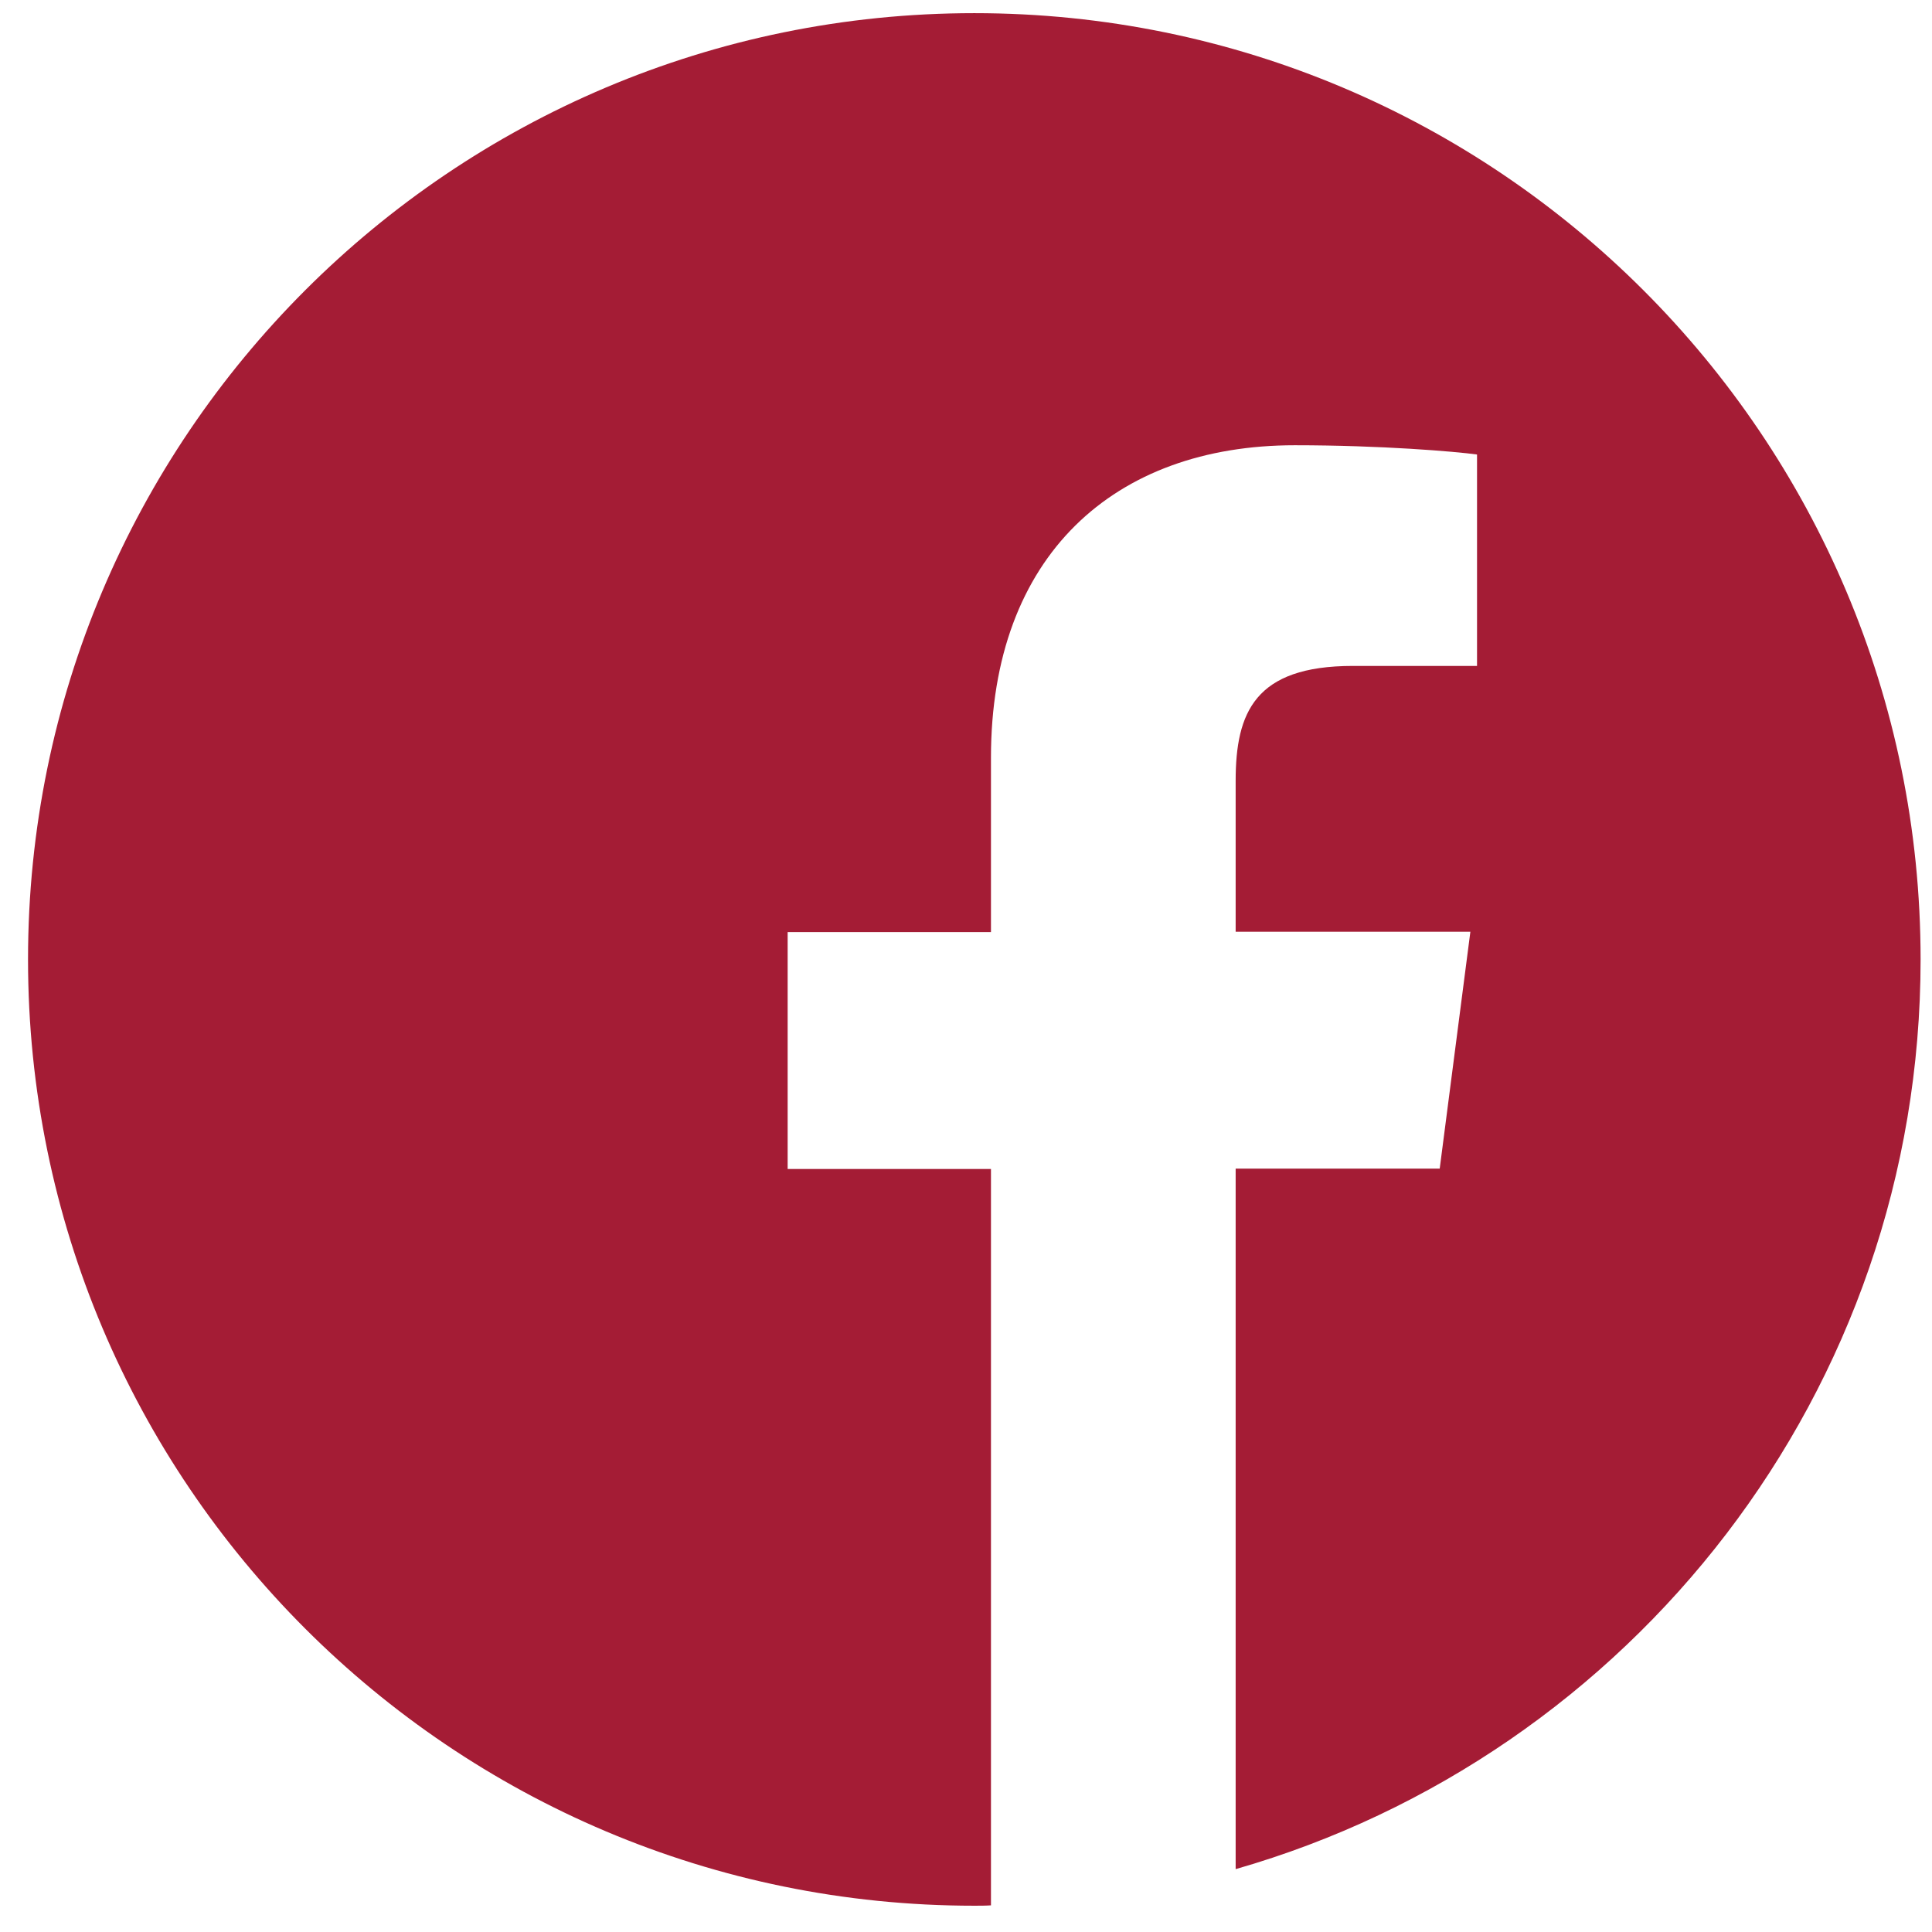
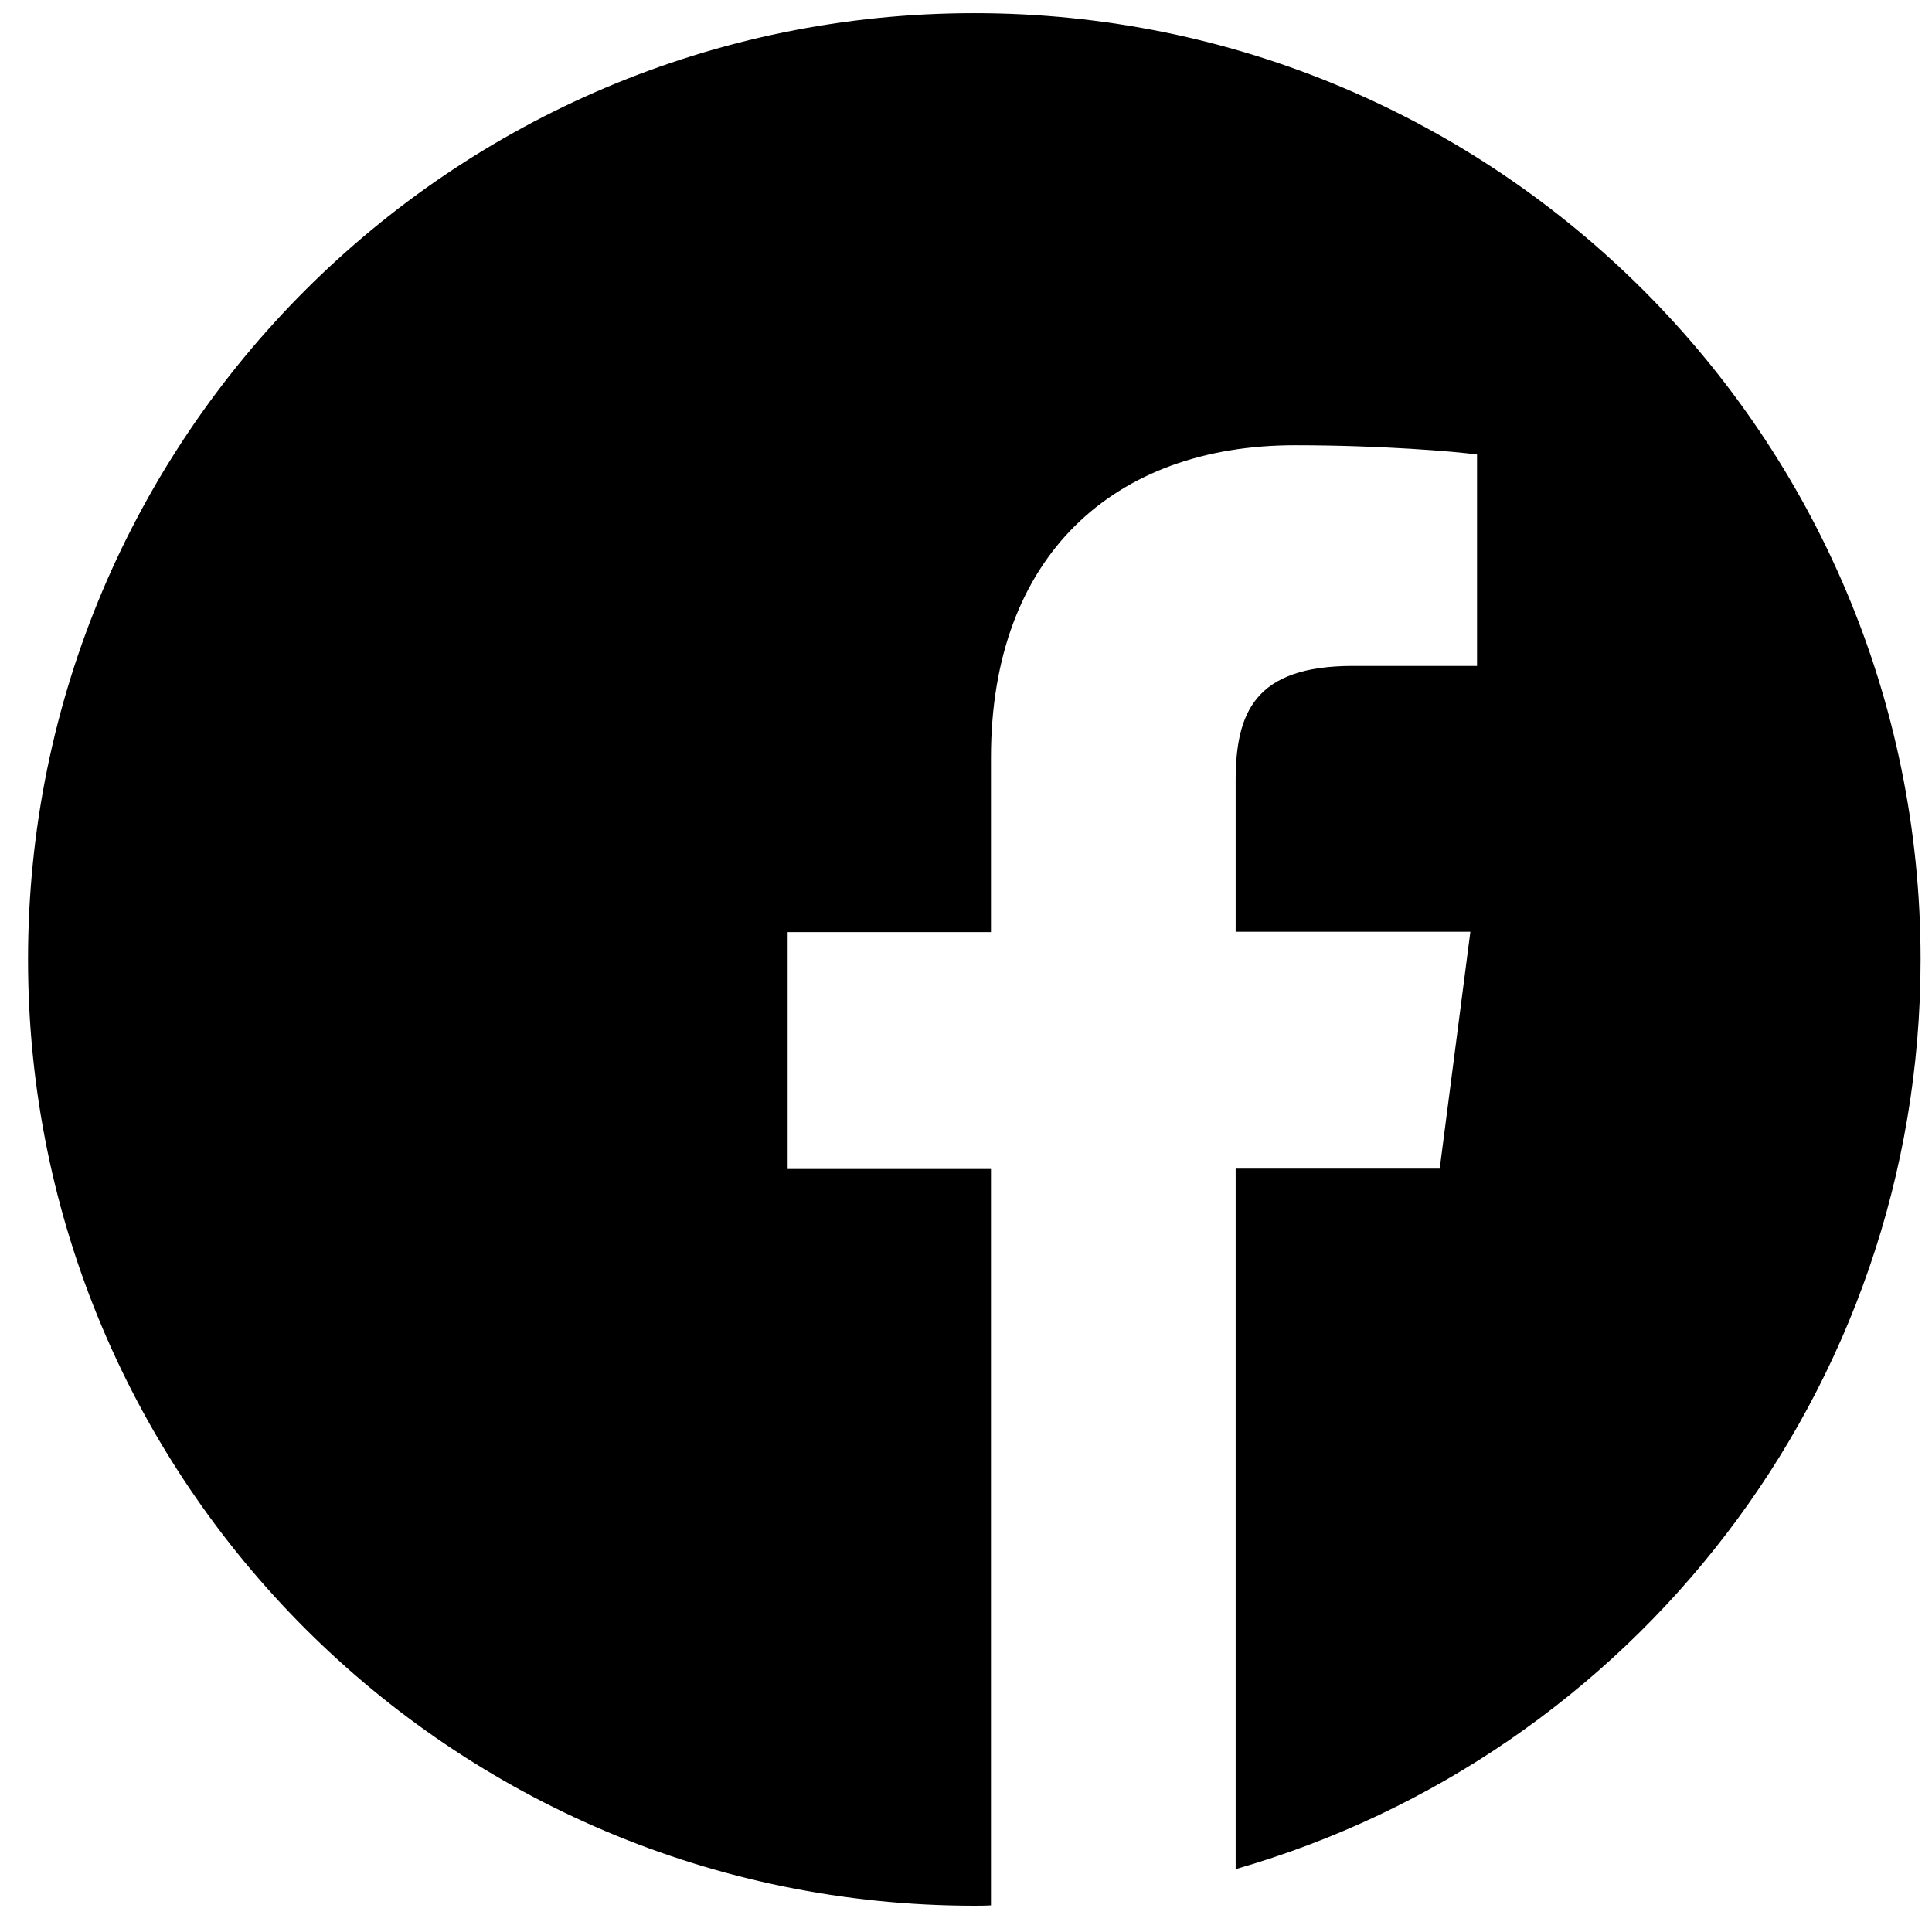
<svg xmlns="http://www.w3.org/2000/svg" width="63" height="63" viewBox="0 0 63 63" fill="none">
-   <path d="M62.628 31.286C62.628 14.242 48.815 0.429 31.771 0.429C14.727 0.429 0.914 14.242 0.914 31.286C0.914 48.33 14.727 62.143 31.771 62.143C31.952 62.143 32.133 62.143 32.314 62.131V38.12H25.684V30.394H32.314V24.705C32.314 18.111 36.34 14.519 42.222 14.519C45.042 14.519 47.465 14.724 48.164 14.821V21.715H44.114C40.92 21.715 40.293 23.234 40.293 25.464V30.382H47.947L46.947 38.108H40.293V60.95C53.19 57.249 62.628 45.377 62.628 31.286Z" fill="#A41C35" />
+   <path d="M62.628 31.286C62.628 14.242 48.815 0.429 31.771 0.429C14.727 0.429 0.914 14.242 0.914 31.286C0.914 48.33 14.727 62.143 31.771 62.143C31.952 62.143 32.133 62.143 32.314 62.131V38.12H25.684V30.394H32.314V24.705C32.314 18.111 36.34 14.519 42.222 14.519C45.042 14.519 47.465 14.724 48.164 14.821V21.715H44.114C40.92 21.715 40.293 23.234 40.293 25.464V30.382H47.947L46.947 38.108H40.293V60.95C53.19 57.249 62.628 45.377 62.628 31.286Z" fill="#000" />
</svg>
